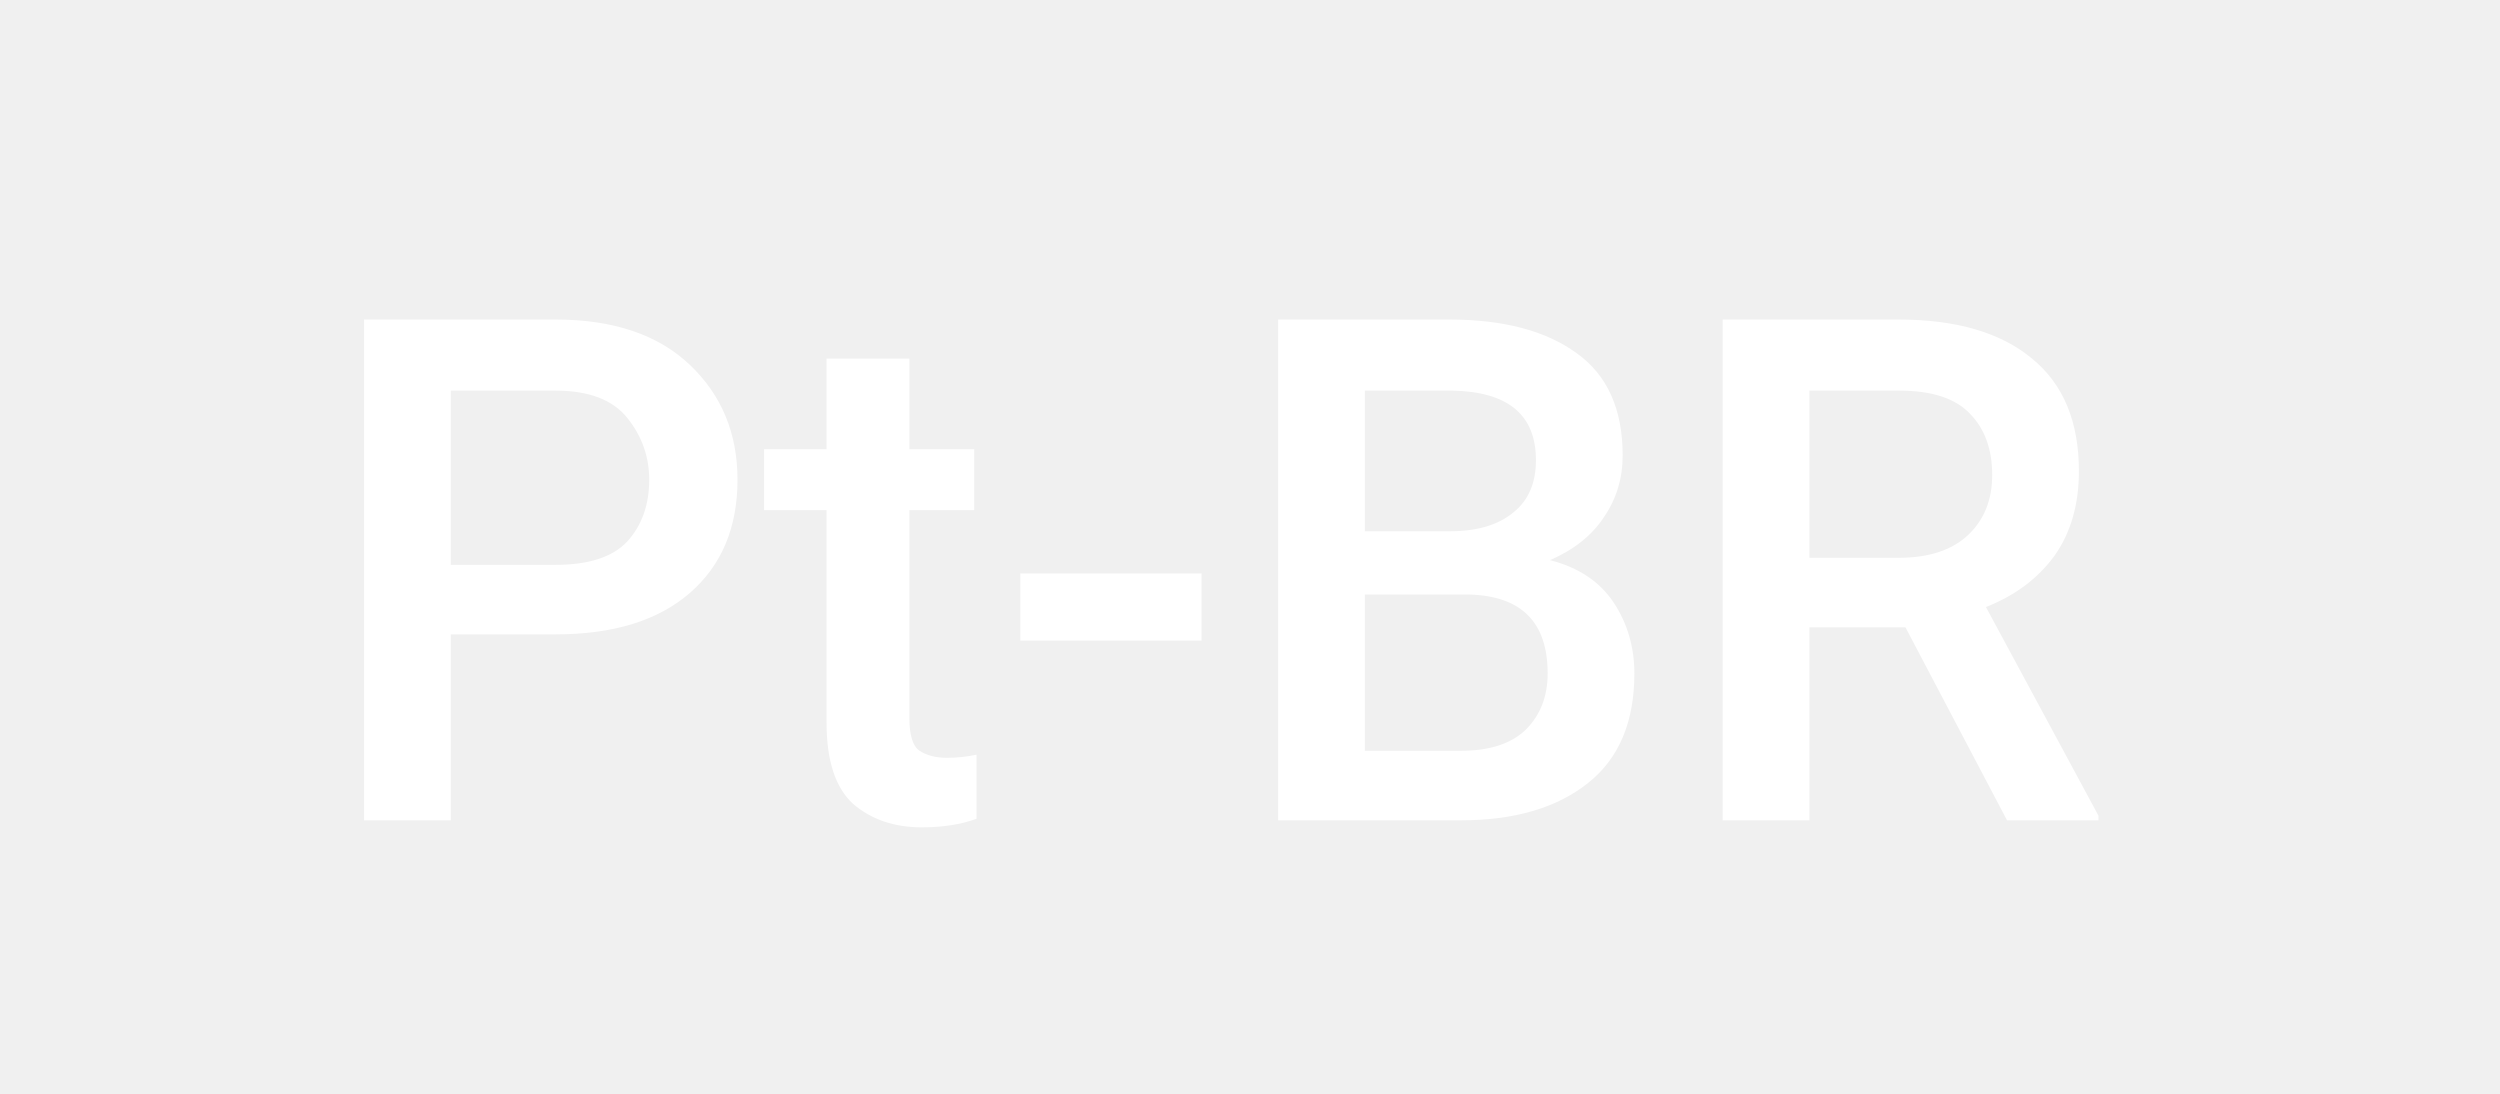
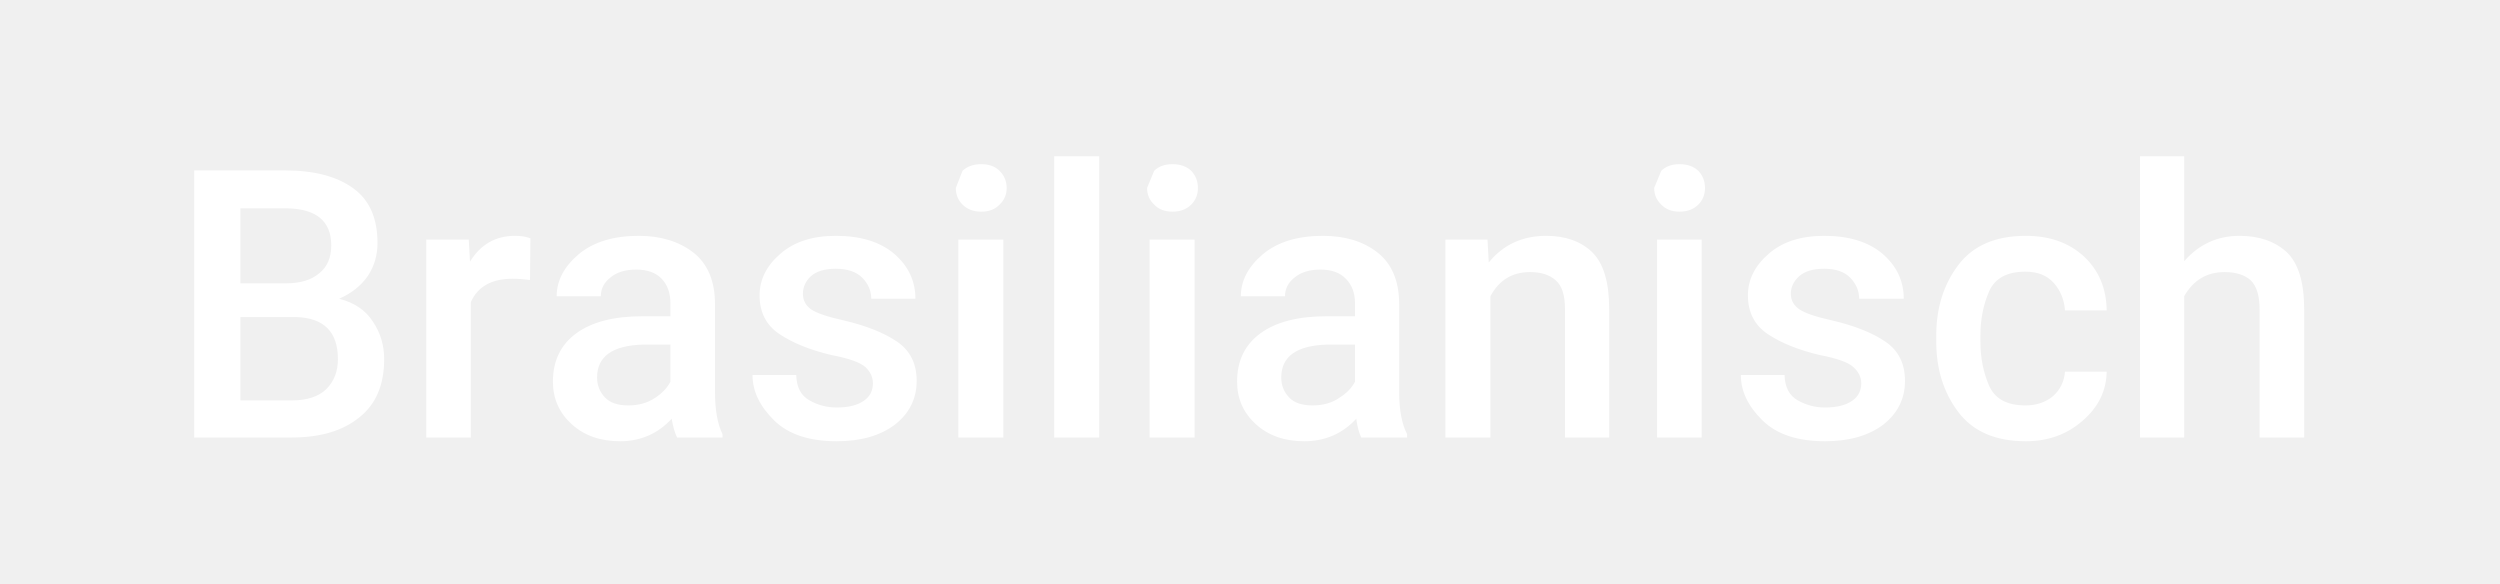
- <svg xmlns="http://www.w3.org/2000/svg" width="32" height="14" viewBox="0 0 32 14">
-   <path d="M5.77,8.12 L5.77,10.50 L4.66,10.50 L4.66,4.09 L7.11,4.09 Q8.22,4.09 8.83,4.67 Q9.44,5.25 9.44,6.14 Q9.44,7.06 8.83,7.59 Q8.22,8.12 7.11,8.12 L5.77,8.12 Z M5.77,5.00 L5.77,7.23 L7.11,7.23 Q7.75,7.23 8.03,6.93 Q8.31,6.62 8.31,6.14 Q8.31,5.70 8.03,5.35 Q7.75,5.00 7.11,5.00 L5.77,5.00 Z M12.50,10.48 Q12.20,10.59 11.80,10.59 Q11.27,10.59 10.92,10.29 Q10.58,9.98 10.58,9.25 L10.58,6.53 L9.78,6.53 L9.78,5.75 L10.58,5.75 L10.58,4.59 L11.64,4.59 L11.64,5.75 L12.47,5.75 L12.47,6.53 L11.64,6.53 L11.64,9.19 Q11.64,9.52 11.77,9.61 Q11.91,9.70 12.12,9.70 Q12.31,9.70 12.50,9.66 L12.50,10.48 Z M15.38,7.34 L15.38,8.20 L13.06,8.20 L13.06,7.34 L15.38,7.34 Z M20.92,8.62 Q20.92,9.55 20.33,10.02 Q19.73,10.50 18.70,10.50 L16.36,10.50 L16.36,4.09 L18.55,4.09 Q19.59,4.09 20.18,4.52 Q20.77,4.94 20.77,5.83 Q20.77,6.27 20.53,6.62 Q20.30,6.97 19.84,7.17 Q20.39,7.31 20.66,7.72 Q20.92,8.12 20.92,8.62 Z M17.47,5.00 L17.47,6.80 L18.56,6.80 Q19.08,6.80 19.37,6.56 Q19.66,6.33 19.66,5.89 Q19.66,5.02 18.59,5.00 L17.47,5.00 Z M19.81,8.62 Q19.81,7.64 18.81,7.61 L17.47,7.61 L17.47,9.61 L18.70,9.61 Q19.25,9.61 19.53,9.34 Q19.81,9.06 19.81,8.62 Z M25.69,10.50 L24.39,8.03 L23.16,8.03 L23.16,10.50 L22.05,10.50 L22.05,4.09 L24.30,4.09 Q25.41,4.09 26.01,4.59 Q26.61,5.08 26.61,6.03 Q26.61,6.67 26.30,7.11 Q25.98,7.55 25.42,7.77 L26.86,10.44 L26.86,10.50 L25.69,10.50 Z M23.16,5.00 L23.16,7.14 L24.30,7.14 Q24.89,7.14 25.20,6.84 Q25.50,6.55 25.50,6.08 Q25.50,5.59 25.22,5.30 Q24.94,5.00 24.31,5.00 L23.16,5.00 Z" fill="white" />
+ <svg xmlns="http://www.w3.org/2000/svg" width="60" height="14" viewBox="0 0 60 14">
+   <path d="M9.22,8.62 Q9.22,9.55 8.62,10.02 Q8.03,10.50 7.00,10.50 L4.66,10.50 L4.66,4.09 L6.84,4.09 Q7.89,4.09 8.48,4.52 Q9.06,4.94 9.06,5.83 Q9.06,6.27 8.83,6.62 Q8.59,6.97 8.14,7.17 Q8.69,7.31 8.95,7.72 Q9.22,8.12 9.22,8.62 Z M5.77,5.00 L5.77,6.80 L6.86,6.80 Q7.38,6.80 7.66,6.56 Q7.95,6.33 7.95,5.89 Q7.95,5.02 6.89,5.00 L5.77,5.00 Z M8.11,8.62 Q8.11,7.64 7.11,7.61 L5.77,7.61 L5.77,9.61 L7.00,9.61 Q7.55,9.61 7.83,9.34 Q8.11,9.06 8.11,8.62 Z M12.30,6.69 Q11.55,6.69 11.30,7.25 L11.30,10.50 L10.23,10.50 L10.23,5.75 L11.25,5.75 L11.28,6.28 Q11.66,5.66 12.36,5.66 Q12.58,5.66 12.73,5.72 L12.72,6.72 Q12.50,6.69 12.30,6.69 Z M16.25,10.50 Q16.17,10.34 16.12,10.05 Q15.62,10.59 14.88,10.59 Q14.17,10.59 13.72,10.18 Q13.27,9.77 13.27,9.16 Q13.27,8.41 13.83,8.00 Q14.39,7.59 15.42,7.59 L16.09,7.59 L16.09,7.28 Q16.09,6.91 15.88,6.69 Q15.67,6.47 15.27,6.47 Q14.88,6.47 14.65,6.66 Q14.42,6.84 14.42,7.11 L13.36,7.11 Q13.36,6.55 13.89,6.10 Q14.42,5.66 15.33,5.66 Q16.12,5.66 16.64,6.06 Q17.16,6.47 17.16,7.30 L17.16,9.41 Q17.16,10.05 17.34,10.42 L17.34,10.50 L16.25,10.50 Z M16.09,9.16 L16.09,8.27 L15.44,8.27 Q14.33,8.30 14.33,9.06 Q14.33,9.34 14.52,9.54 Q14.70,9.73 15.08,9.73 Q15.45,9.73 15.72,9.55 Q15.98,9.38 16.09,9.16 Z M20.95,9.20 Q20.95,8.98 20.77,8.81 Q20.58,8.64 19.95,8.52 Q19.19,8.34 18.71,8.02 Q18.23,7.70 18.23,7.09 Q18.23,6.52 18.73,6.09 Q19.22,5.66 20.06,5.66 Q20.95,5.66 21.46,6.09 Q21.97,6.53 21.97,7.17 L20.91,7.17 Q20.91,6.89 20.70,6.67 Q20.48,6.45 20.06,6.45 Q19.66,6.45 19.46,6.63 Q19.27,6.81 19.27,7.05 Q19.27,7.28 19.46,7.42 Q19.66,7.56 20.25,7.69 Q21.06,7.88 21.53,8.20 Q22.00,8.52 22.00,9.14 Q22.00,9.78 21.48,10.19 Q20.95,10.59 20.08,10.59 Q19.09,10.59 18.58,10.09 Q18.06,9.58 18.06,9.00 L19.11,9.00 Q19.12,9.44 19.43,9.61 Q19.73,9.78 20.08,9.78 Q20.50,9.78 20.73,9.62 Q20.95,9.47 20.95,9.20 Z M23.10,4.10 Q22.94,4.27 23.10,4.10 Q23.27,3.94 23.55,3.94 Q23.83,3.94 23.99,4.10 Q24.16,4.27 24.16,4.51 Q24.16,4.75 23.99,4.91 Q23.83,5.08 23.55,5.08 Q23.27,5.08 23.10,4.91 Q22.94,4.75 22.94,4.51 Z M24.08,5.75 L24.08,10.50 L23.00,10.50 L23.00,5.75 L24.08,5.75 Z M26.38,3.75 L26.38,10.50 L25.30,10.50 L25.30,3.75 L26.38,3.75 Z M27.70,4.10 Q27.53,4.27 27.70,4.10 Q27.86,3.94 28.14,3.94 Q28.42,3.94 28.59,4.10 Q28.75,4.27 28.75,4.51 Q28.75,4.75 28.59,4.91 Q28.42,5.08 28.14,5.08 Q27.86,5.08 27.70,4.91 Q27.53,4.75 27.53,4.51 Z M28.67,5.75 L28.67,10.50 L27.59,10.50 L27.59,5.75 L28.67,5.75 Z M32.67,10.50 Q32.59,10.34 32.55,10.05 Q32.05,10.59 31.30,10.59 Q30.59,10.59 30.14,10.18 Q29.69,9.77 29.69,9.16 Q29.69,8.41 30.25,8.00 Q30.81,7.59 31.84,7.59 L32.52,7.59 L32.52,7.28 Q32.52,6.91 32.30,6.69 Q32.09,6.47 31.69,6.47 Q31.30,6.47 31.07,6.66 Q30.84,6.84 30.84,7.11 L29.78,7.11 Q29.78,6.55 30.31,6.10 Q30.84,5.66 31.75,5.66 Q32.55,5.66 33.06,6.06 Q33.58,6.47 33.58,7.30 L33.58,9.41 Q33.58,10.05 33.77,10.42 L33.77,10.50 L32.67,10.50 Z M32.52,9.16 L32.52,8.27 L31.86,8.27 Q30.75,8.30 30.75,9.06 Q30.75,9.34 30.94,9.54 Q31.12,9.73 31.50,9.73 Q31.88,9.73 32.14,9.55 Q32.41,9.38 32.52,9.16 Z M36.72,6.53 Q36.08,6.53 35.77,7.11 L35.77,10.50 L34.69,10.50 L34.69,5.75 L35.70,5.75 L35.73,6.30 Q36.25,5.66 37.11,5.66 Q37.80,5.66 38.21,6.05 Q38.62,6.45 38.62,7.41 L38.62,10.50 L37.56,10.50 L37.56,7.42 Q37.56,6.92 37.34,6.73 Q37.12,6.53 36.72,6.53 Z M39.87,4.10 Q39.70,4.27 39.87,4.10 Q40.03,3.94 40.31,3.94 Q40.59,3.94 40.76,4.10 Q40.92,4.27 40.92,4.51 Q40.92,4.75 40.76,4.91 Q40.59,5.08 40.31,5.08 Q40.03,5.08 39.87,4.91 Q39.70,4.75 39.70,4.51 Z M40.84,5.75 L40.84,10.50 L39.77,10.50 L39.77,5.75 L40.84,5.75 Z M44.67,9.20 Q44.67,8.98 44.48,8.81 Q44.30,8.64 43.67,8.52 Q42.91,8.34 42.43,8.02 Q41.95,7.70 41.95,7.09 Q41.95,6.52 42.45,6.09 Q42.94,5.66 43.78,5.66 Q44.67,5.66 45.18,6.09 Q45.69,6.53 45.69,7.17 L44.62,7.17 Q44.62,6.89 44.41,6.67 Q44.20,6.45 43.78,6.45 Q43.38,6.45 43.18,6.63 Q42.98,6.81 42.98,7.05 Q42.98,7.28 43.18,7.42 Q43.38,7.56 43.97,7.69 Q44.78,7.88 45.25,8.20 Q45.72,8.52 45.72,9.14 Q45.72,9.78 45.20,10.19 Q44.67,10.59 43.80,10.59 Q42.81,10.59 42.30,10.09 Q41.78,9.58 41.78,9.00 L42.83,9.00 Q42.84,9.44 43.15,9.61 Q43.45,9.78 43.80,9.78 Q44.22,9.78 44.45,9.62 Q44.67,9.47 44.67,9.20 Z M48.61,9.73 Q49.00,9.73 49.27,9.51 Q49.53,9.28 49.56,8.92 L50.56,8.92 Q50.55,9.61 49.98,10.10 Q49.42,10.59 48.62,10.59 Q47.53,10.59 47.00,9.89 Q46.47,9.19 46.47,8.20 L46.47,8.05 Q46.47,7.06 47.00,6.36 Q47.53,5.66 48.62,5.66 Q49.48,5.66 50.02,6.16 Q50.55,6.66 50.56,7.45 L49.56,7.45 Q49.53,7.06 49.29,6.79 Q49.05,6.52 48.61,6.52 Q47.95,6.52 47.74,6.99 Q47.53,7.47 47.53,8.05 L47.53,8.20 Q47.53,8.78 47.74,9.26 Q47.95,9.73 48.61,9.73 Z M53.39,6.53 Q52.75,6.53 52.42,7.11 L52.42,10.50 L51.36,10.50 L51.36,3.75 L52.42,3.75 L52.42,6.27 Q52.95,5.66 53.75,5.66 Q54.45,5.66 54.88,6.05 Q55.30,6.45 55.30,7.42 L55.30,10.50 L54.23,10.50 L54.23,7.42 Q54.23,6.94 54.02,6.73 Q53.80,6.53 53.39,6.53 Z" fill="white" />
</svg>
